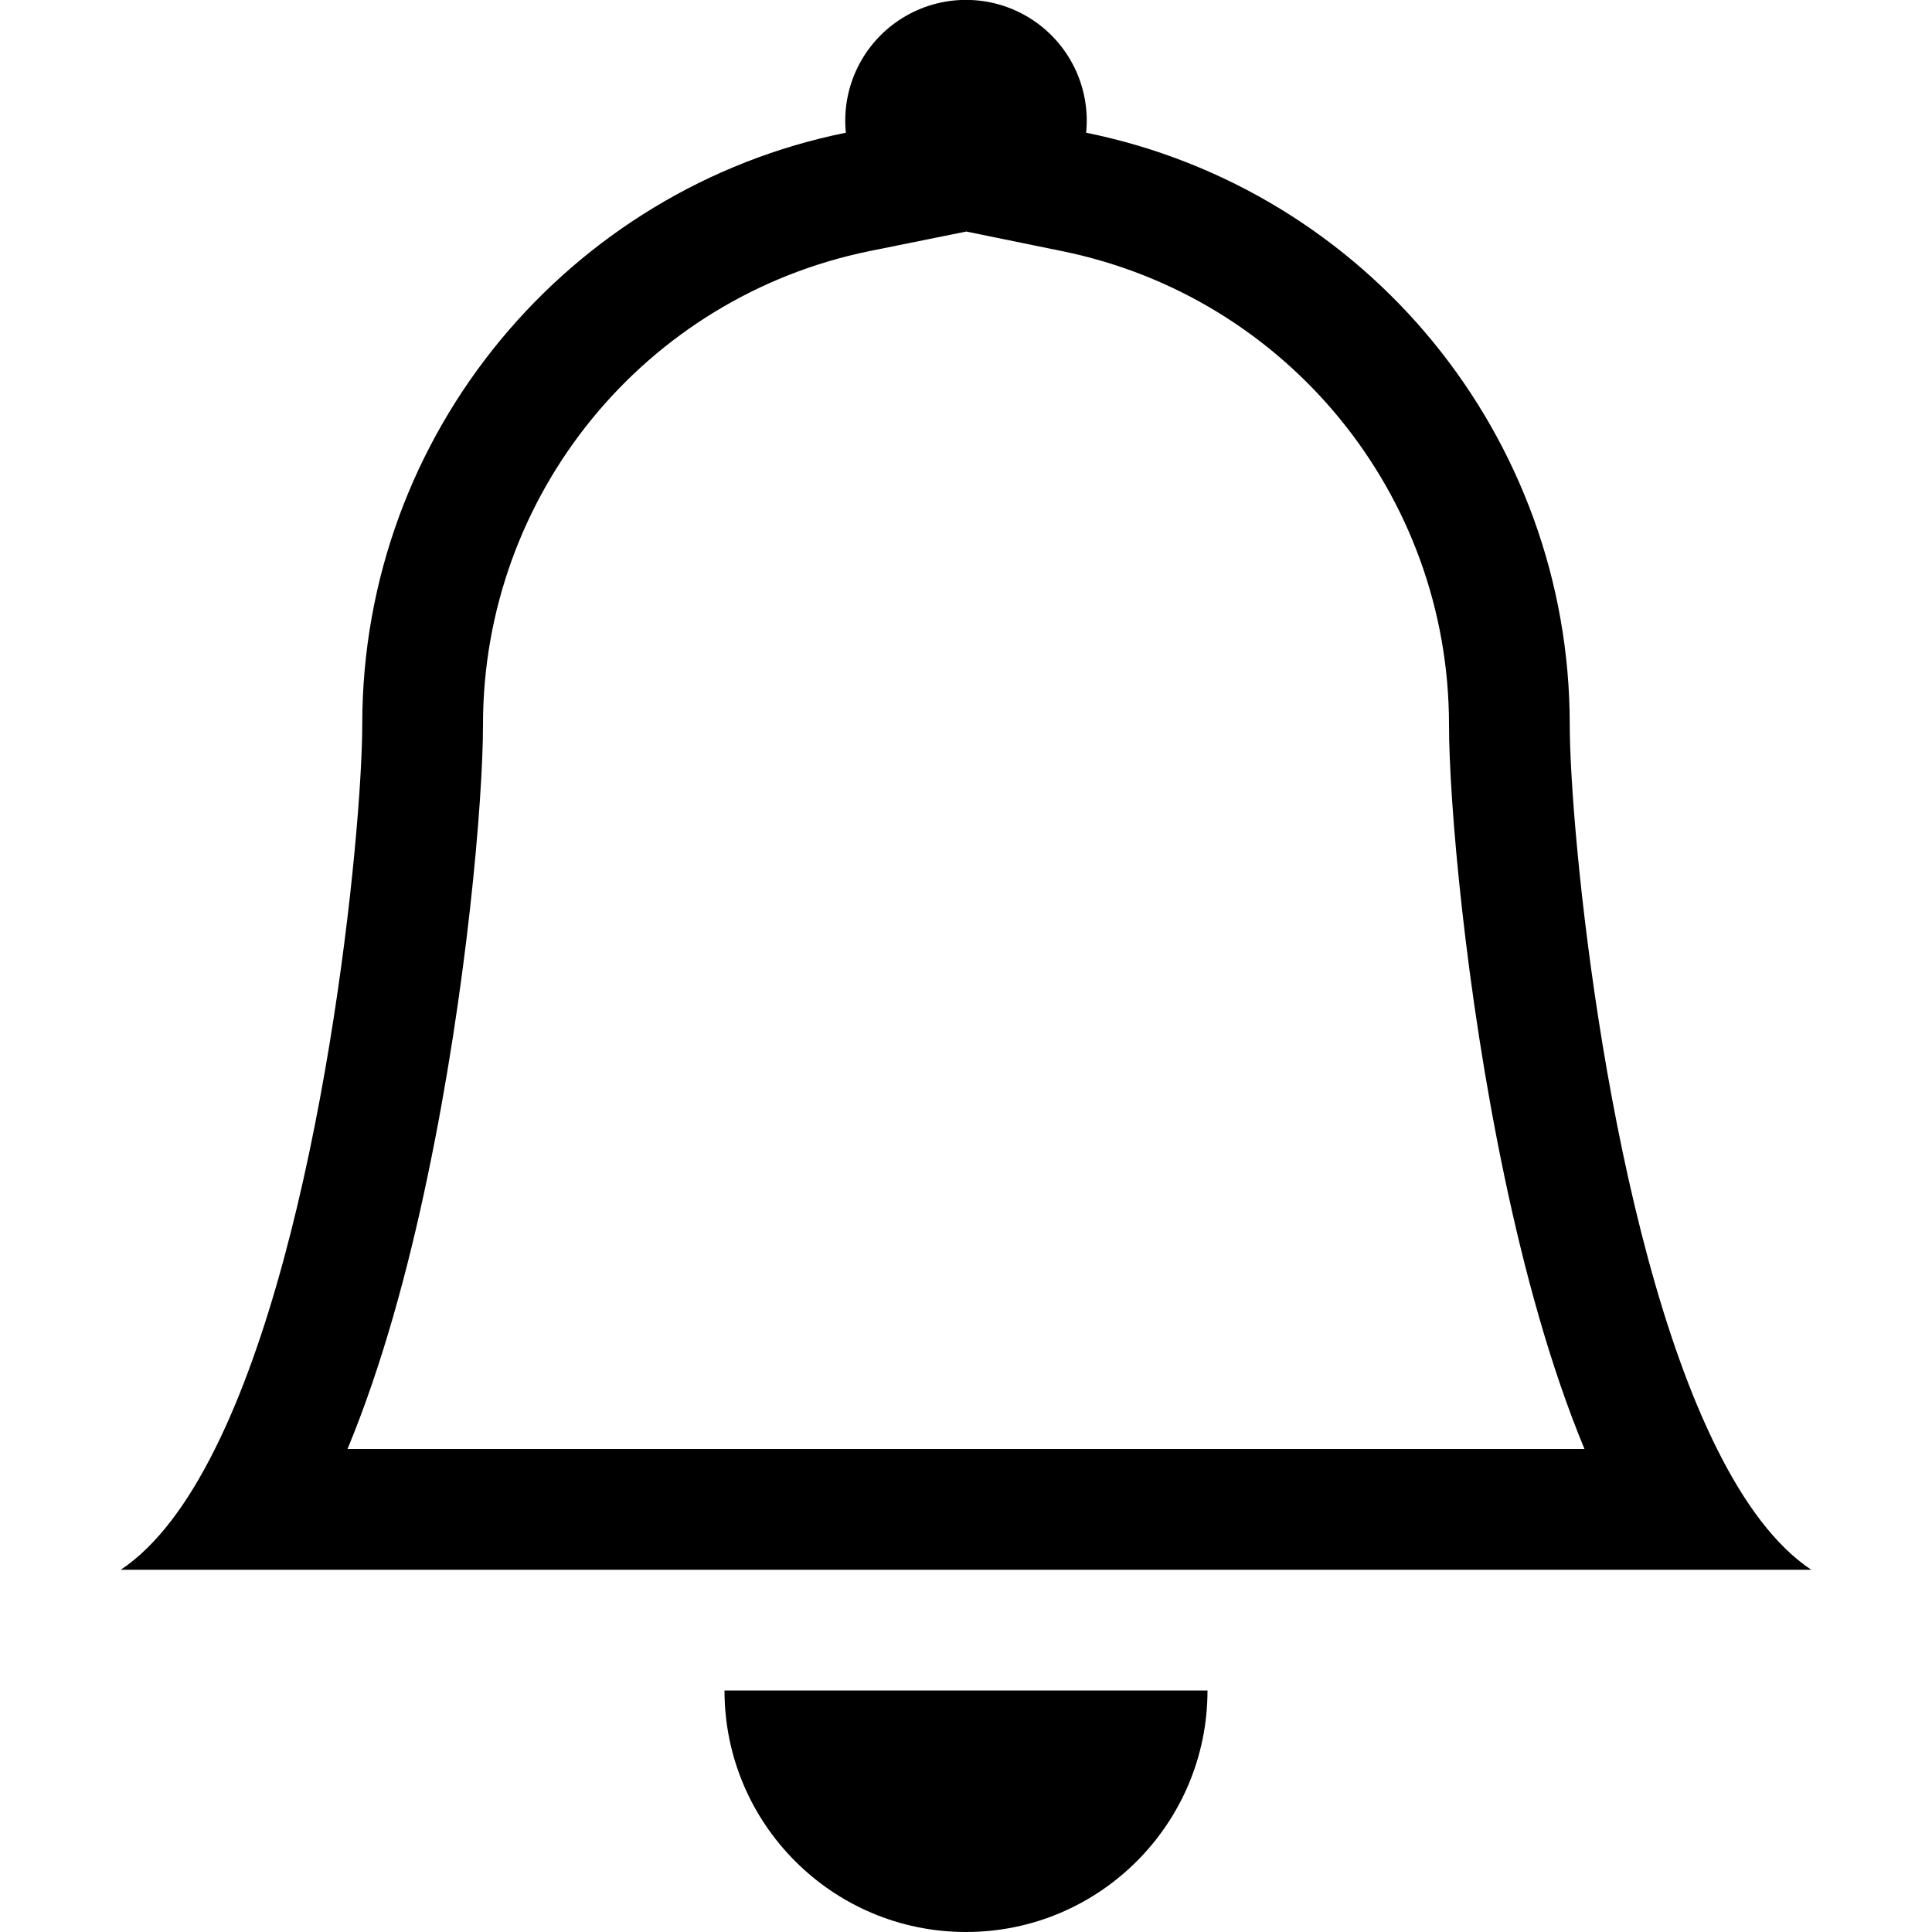
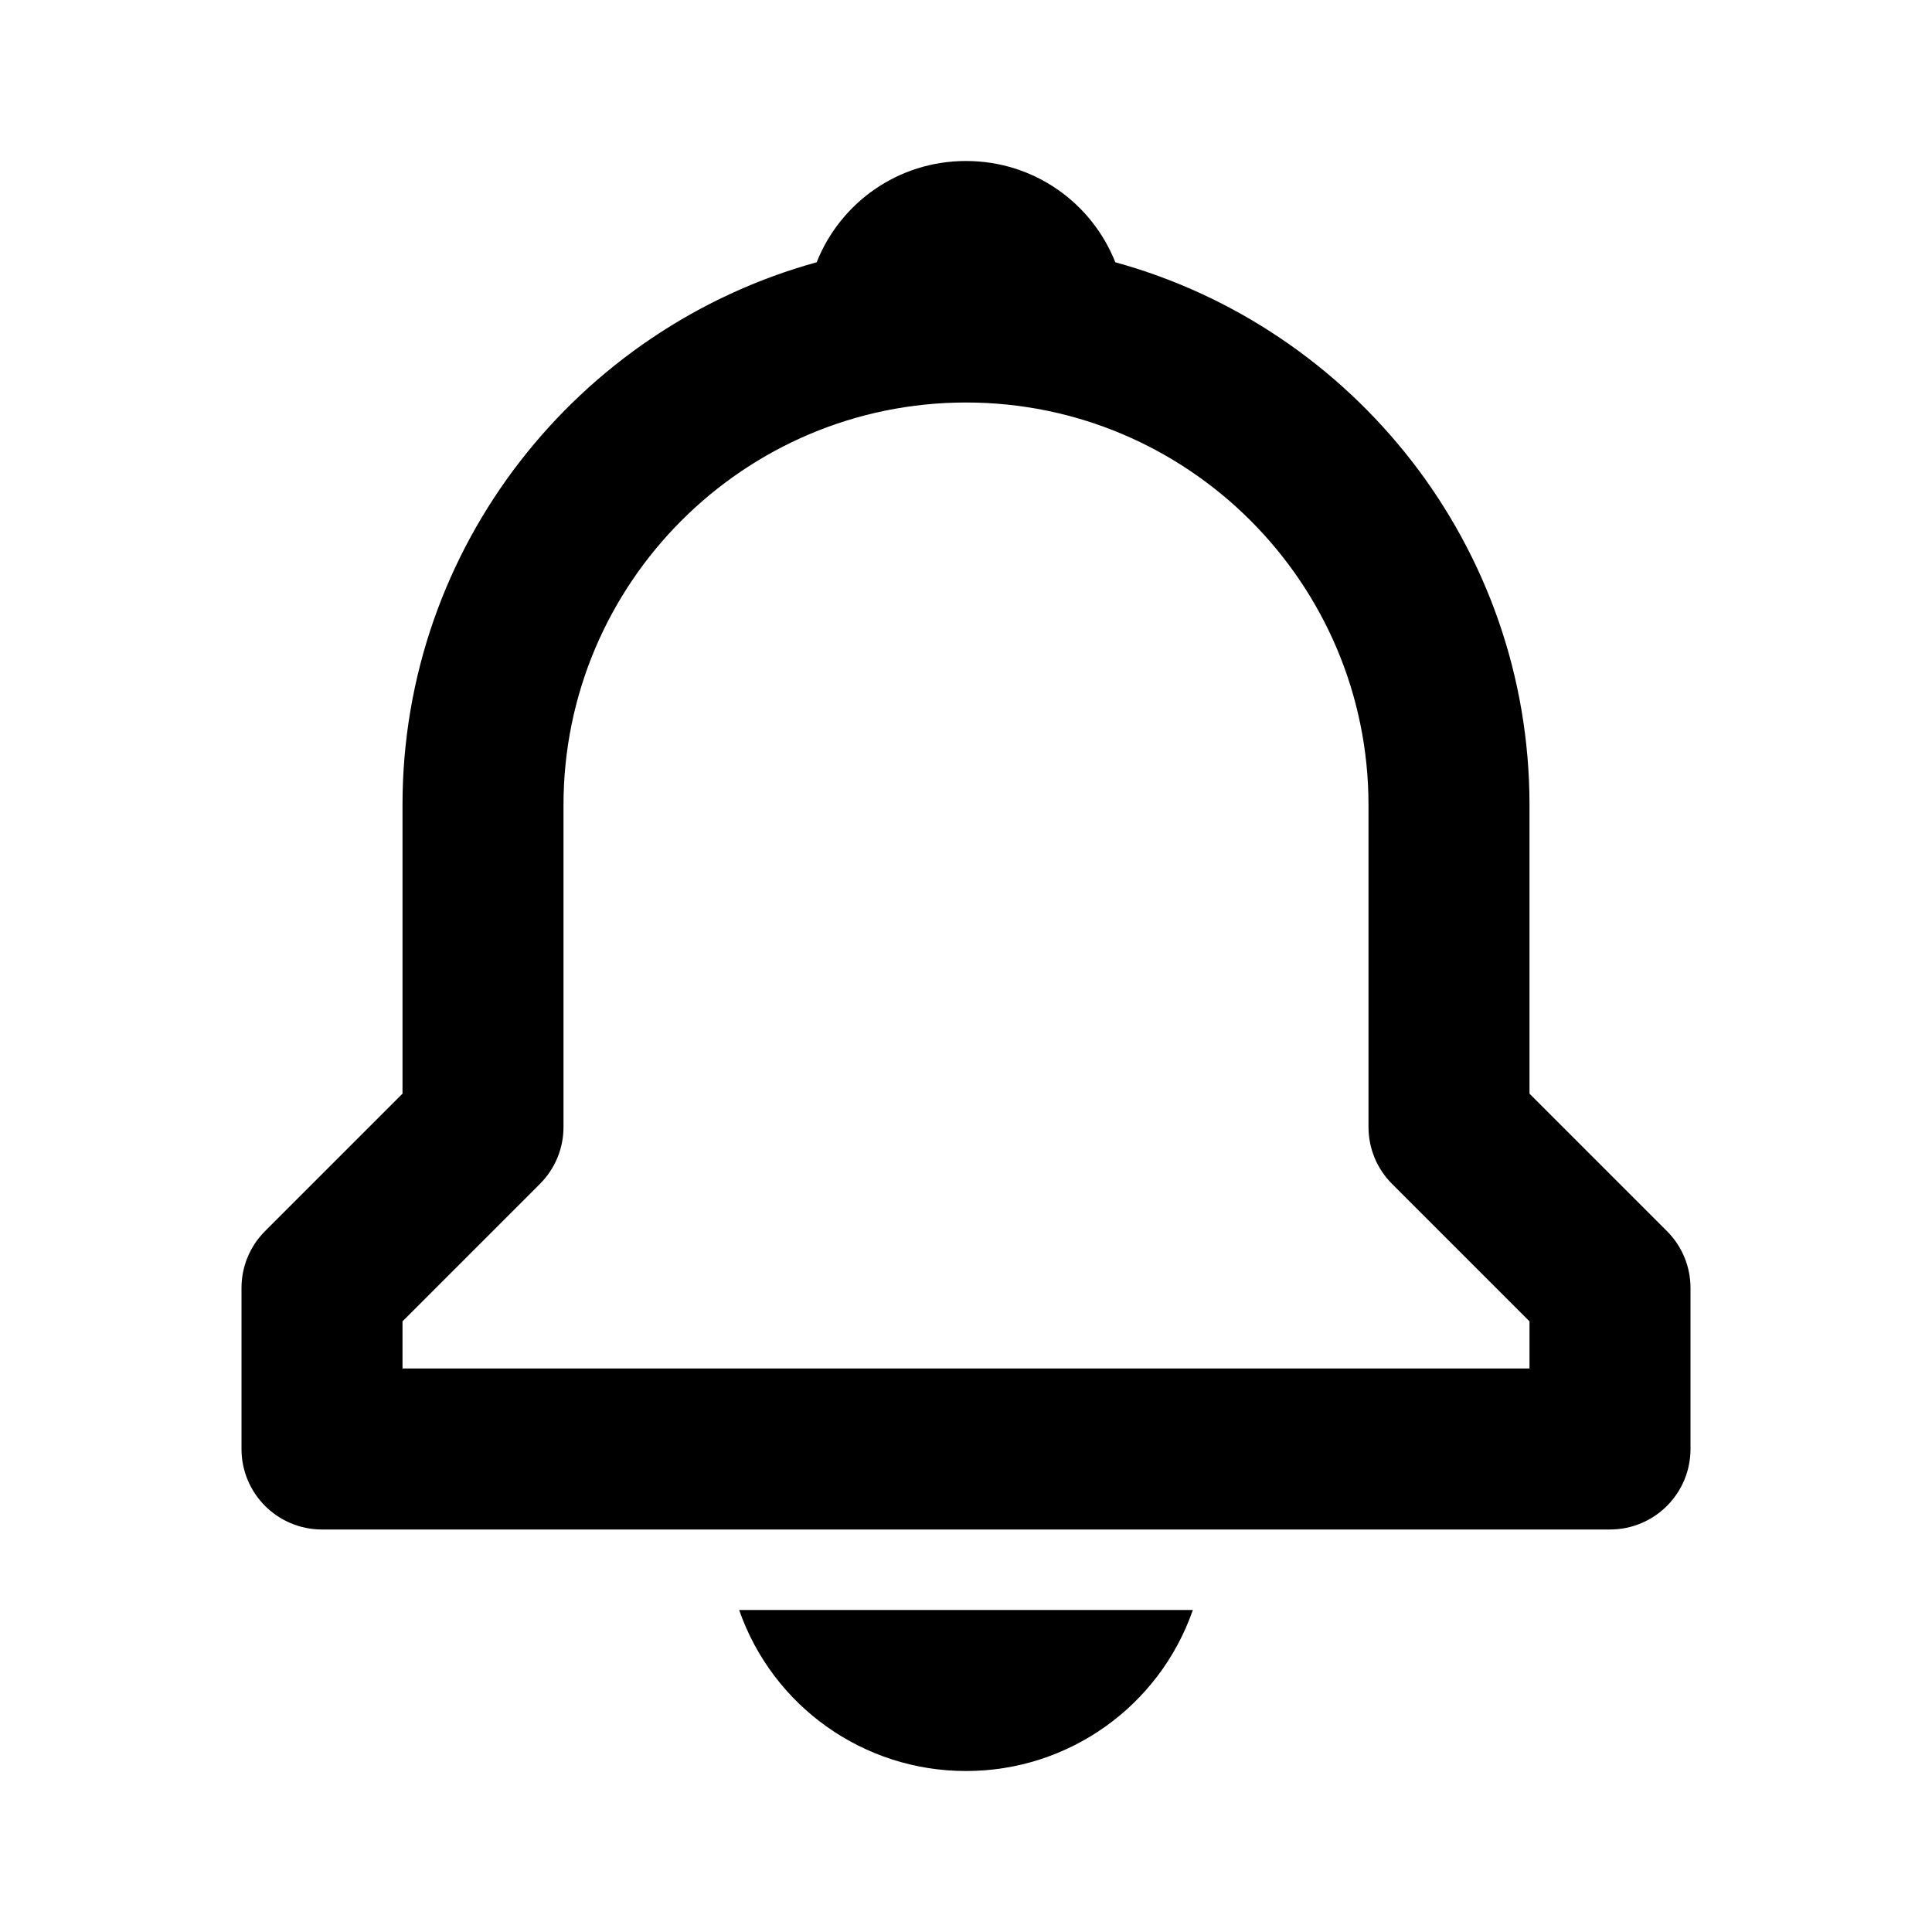
- <svg xmlns="http://www.w3.org/2000/svg" width="16" height="16" fill="currentColor" class="bi bi-bell" viewBox="0 0 16 16">
-   <path d="M8 16a2 2 0 0 0 2-2H6a2 2 0 0 0 2 2zM8 1.918l-.797.161A4.002 4.002 0 0 0 4 6c0 .628-.134 2.197-.459 3.742-.16.767-.376 1.566-.663 2.258h10.244c-.287-.692-.502-1.49-.663-2.258C12.134 8.197 12 6.628 12 6a4.002 4.002 0 0 0-3.203-3.92L8 1.917zM14.22 12c.223.447.481.801.78 1H1c.299-.199.557-.553.78-1C2.68 10.2 3 6.88 3 6c0-2.42 1.72-4.44 4.005-4.901a1 1 0 1 1 1.99 0A5.002 5.002 0 0 1 13 6c0 .88.32 4.2 1.22 6z" />
+ <svg xmlns="http://www.w3.org/2000/svg" width="24" height="24" viewBox="0 0 24 24" style="fill: rgba(0, 0, 0, 1);transform: ;msFilter:;">
+   <path d="M19 13.586V10c0-3.217-2.185-5.927-5.145-6.742C13.562 2.52 12.846 2 12 2s-1.562.52-1.855 1.258C7.185 4.074 5 6.783 5 10v3.586l-1.707 1.707A.996.996 0 0 0 3 16v2a1 1 0 0 0 1 1h16a1 1 0 0 0 1-1v-2a.996.996 0 0 0-.293-.707L19 13.586zM19 17H5v-.586l1.707-1.707A.996.996 0 0 0 7 14v-4c0-2.757 2.243-5 5-5s5 2.243 5 5v4c0 .266.105.52.293.707L19 16.414V17zm-7 5a2.98 2.98 0 0 0 2.818-2H9.182A2.98 2.98 0 0 0 12 22z" />
</svg>
